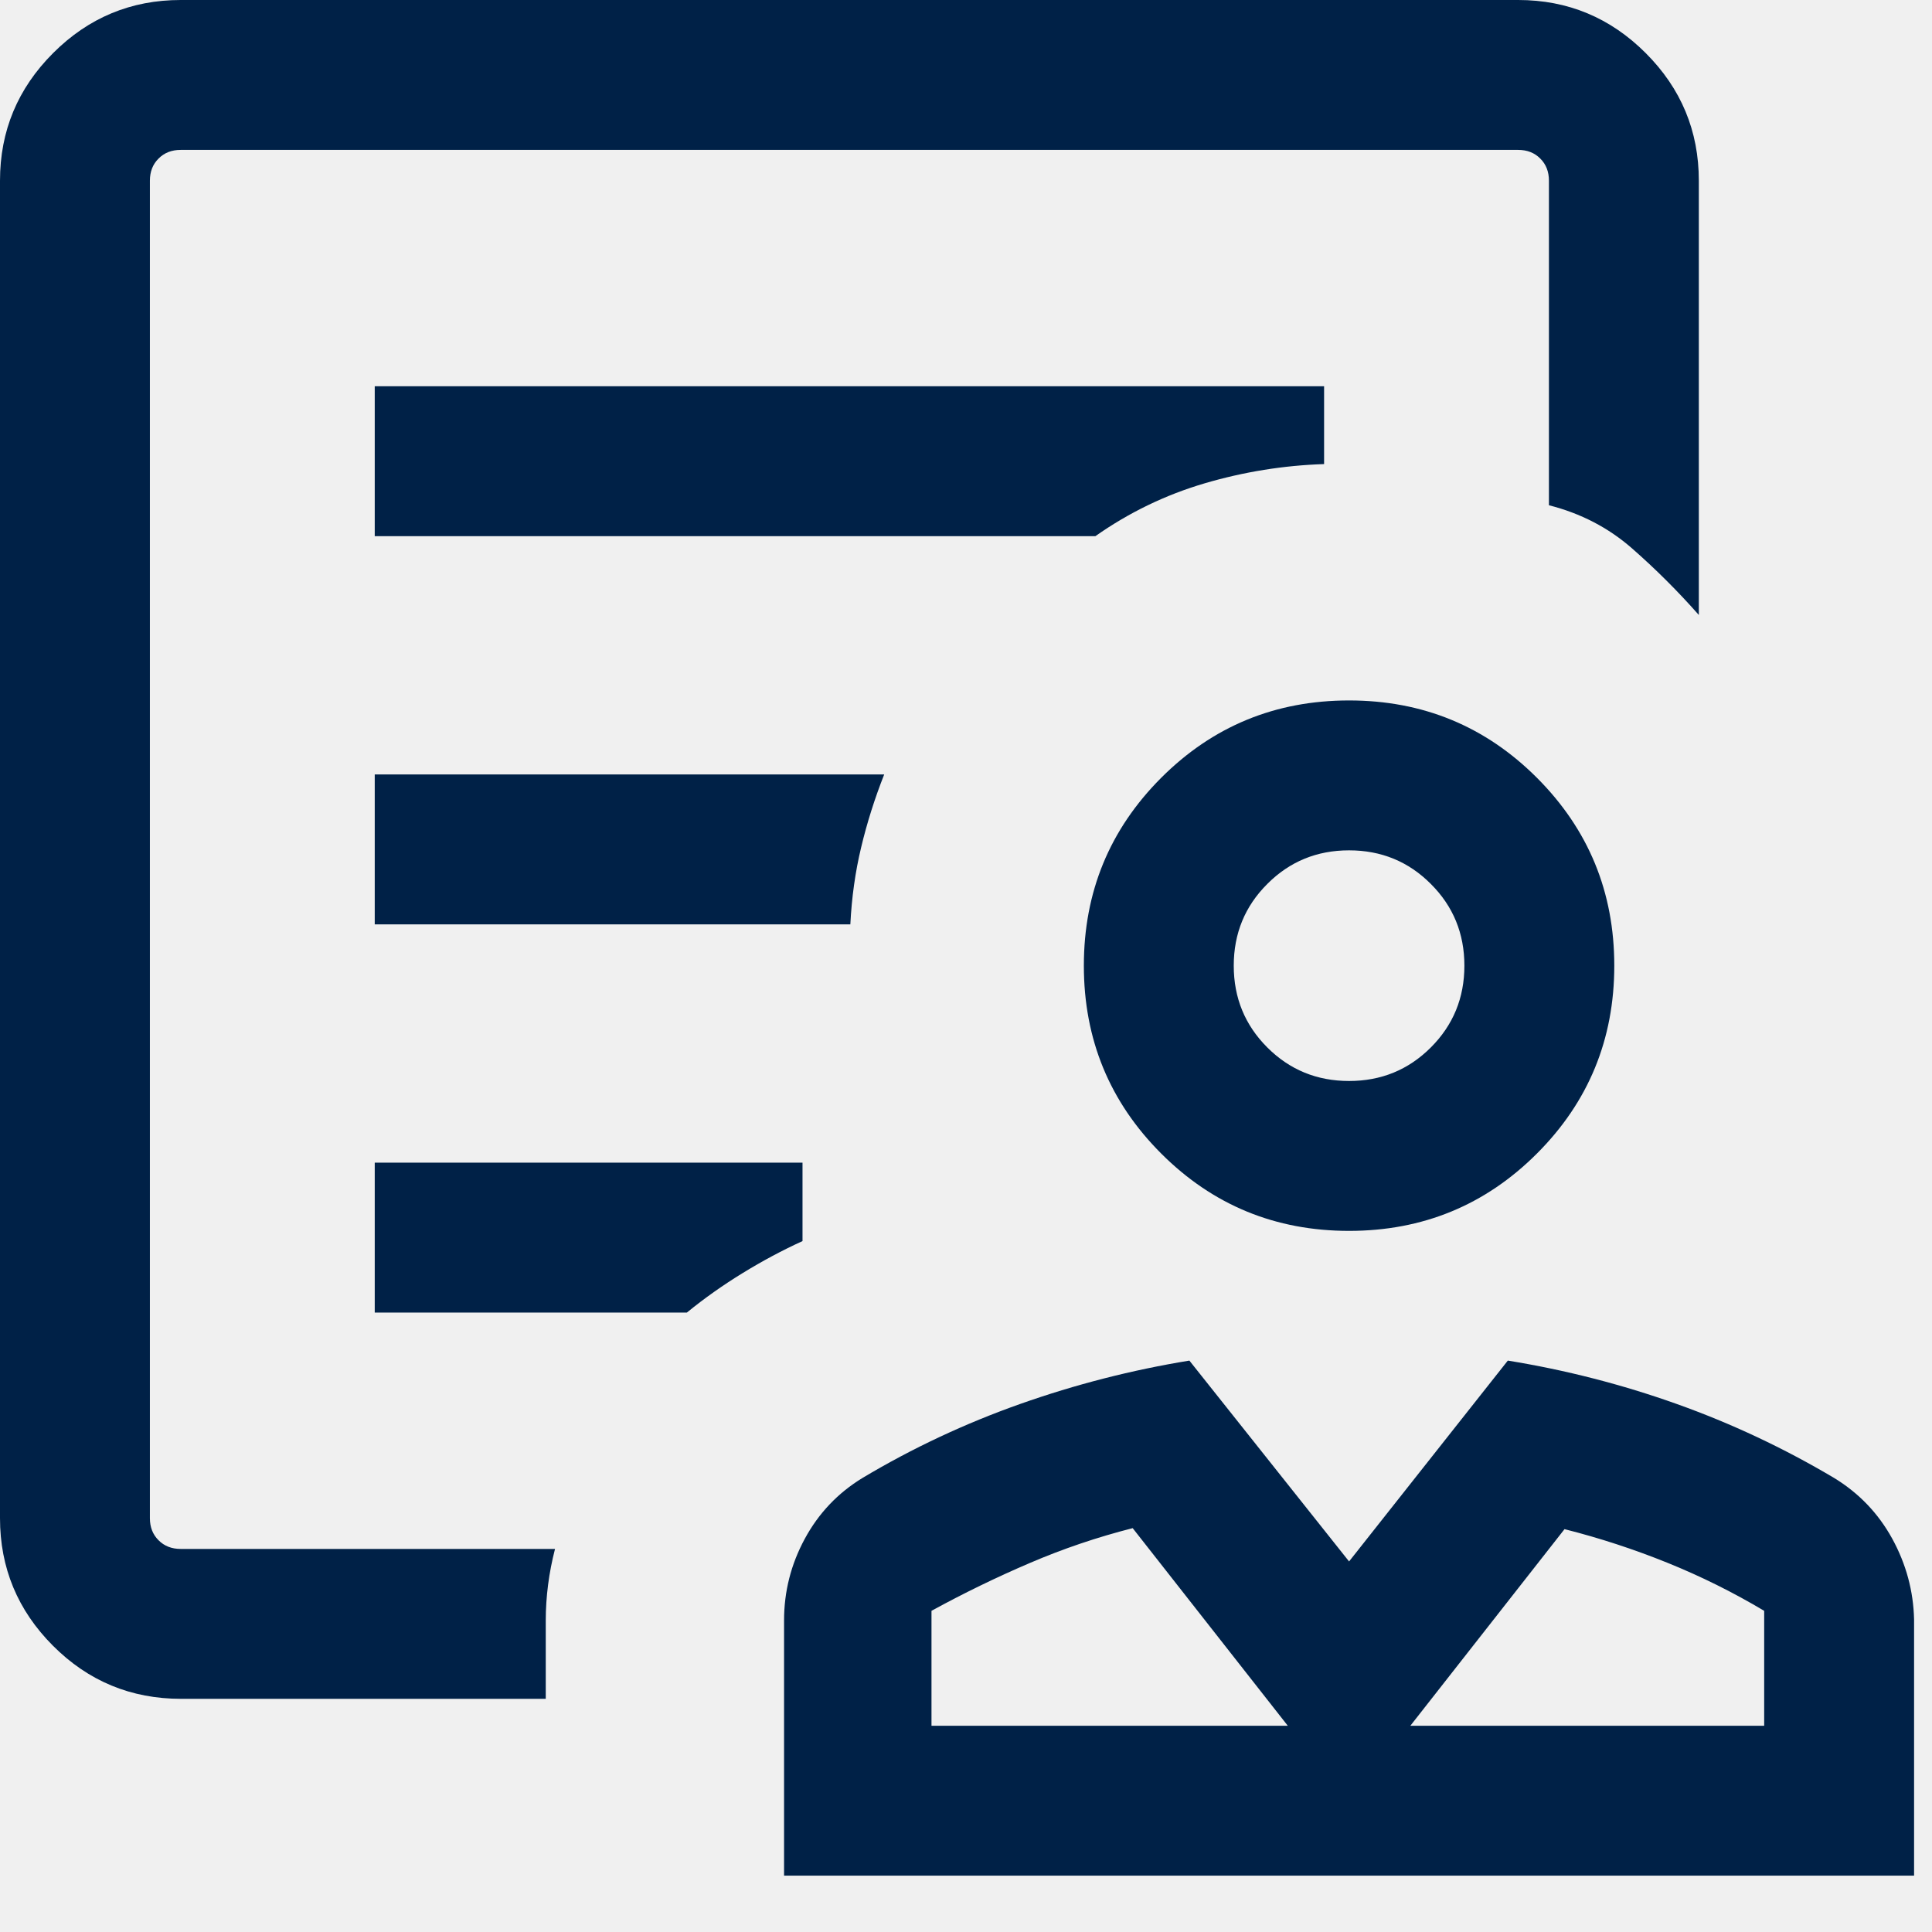
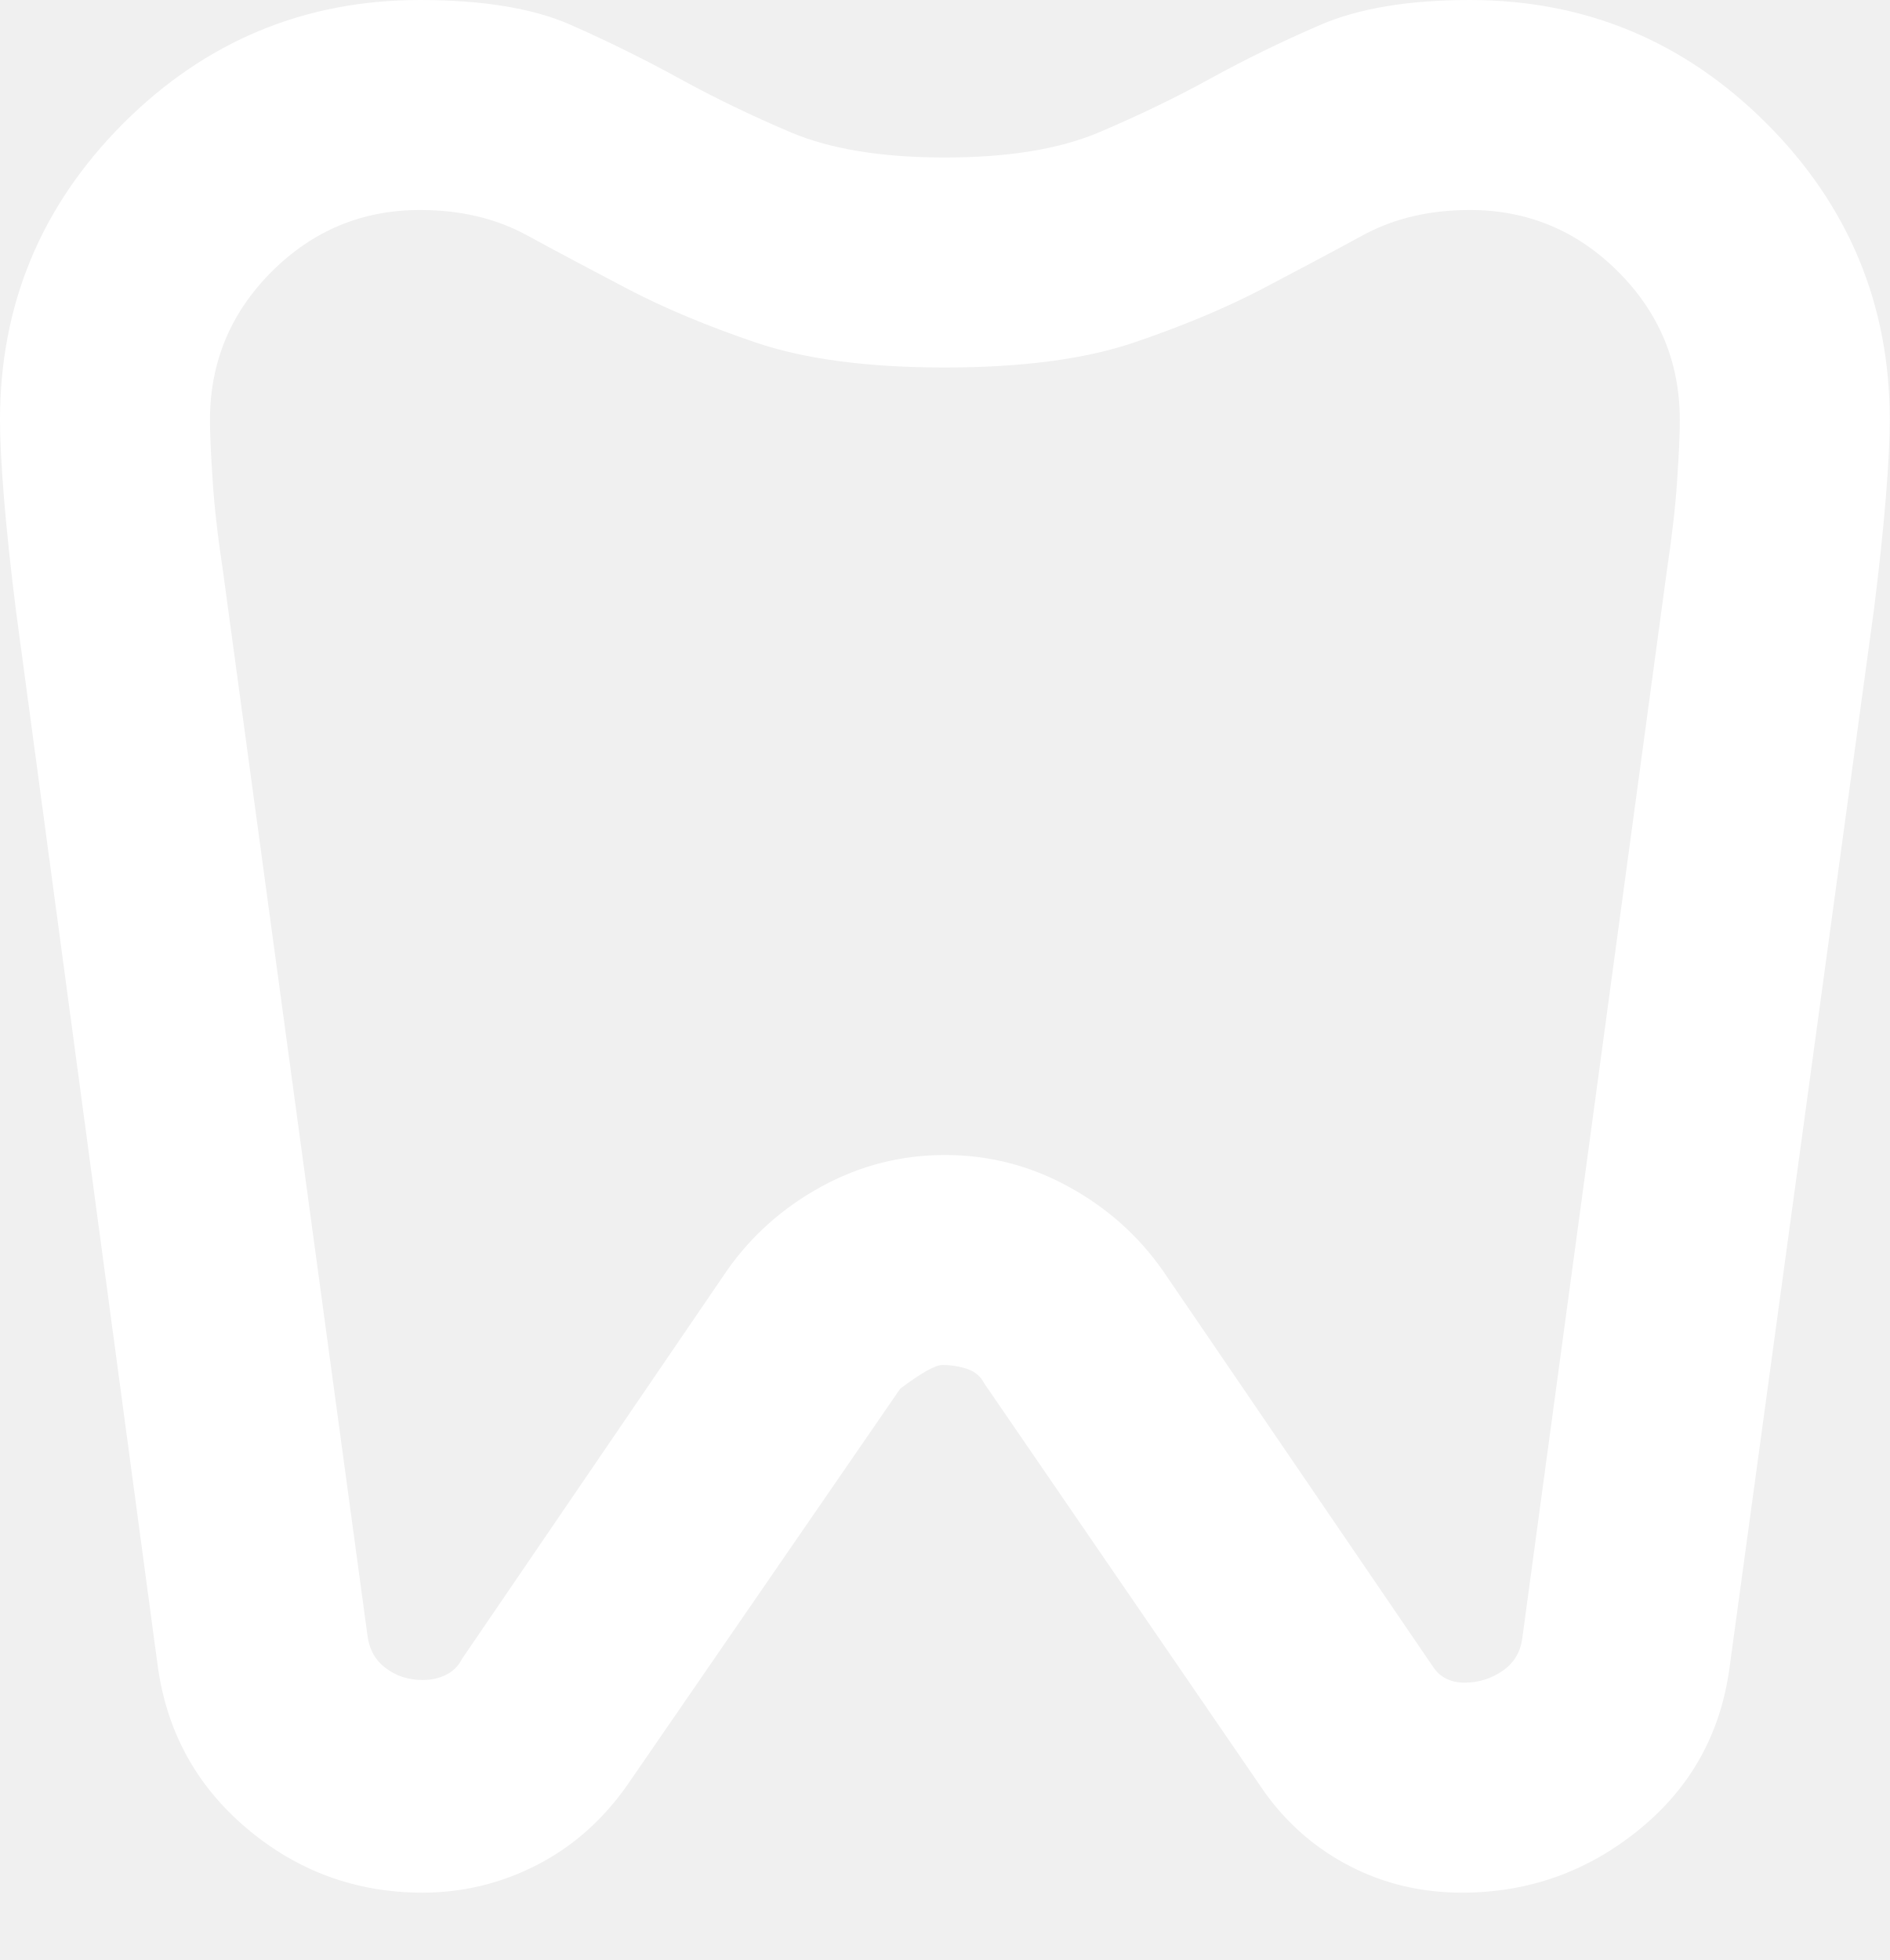
- <svg xmlns="http://www.w3.org/2000/svg" width="29" height="29" viewBox="0 0 29 29" fill="none">
-   <path d="M20.25 18.476C19.144 18.476 18.204 18.089 17.43 17.315C16.656 16.541 16.269 15.601 16.269 14.495C16.269 13.389 16.656 12.45 17.43 11.675C18.204 10.901 19.144 10.514 20.25 10.514C21.356 10.514 22.296 10.901 23.07 11.675C23.844 12.45 24.231 13.389 24.231 14.495C24.231 15.601 23.844 16.541 23.07 17.315C22.296 18.089 21.356 18.476 20.25 18.476ZM20.25 16.226C20.733 16.226 21.142 16.058 21.477 15.723C21.813 15.387 21.981 14.978 21.981 14.495C21.981 14.012 21.813 13.603 21.477 13.268C21.142 12.932 20.733 12.764 20.25 12.764C19.767 12.764 19.358 12.932 19.023 13.268C18.687 13.603 18.519 14.012 18.519 14.495C18.519 14.978 18.687 15.387 19.023 15.723C19.358 16.058 19.767 16.226 20.25 16.226ZM11.769 28.154V24.323C11.769 23.889 11.873 23.48 12.08 23.098C12.287 22.715 12.576 22.41 12.949 22.183C13.696 21.737 14.484 21.367 15.313 21.074C16.142 20.781 16.989 20.564 17.853 20.423L20.25 23.438L22.633 20.423C23.501 20.564 24.346 20.781 25.168 21.074C25.99 21.367 26.776 21.737 27.528 22.183C27.901 22.41 28.192 22.713 28.402 23.094C28.611 23.475 28.721 23.88 28.731 24.309V28.154H11.769ZM13.982 25.904H19.33L17.002 22.938C16.472 23.073 15.957 23.247 15.456 23.462C14.956 23.676 14.464 23.915 13.982 24.179V25.904ZM21.17 25.904H26.481V24.179C26.013 23.9 25.529 23.66 25.029 23.458C24.529 23.256 24.014 23.087 23.484 22.953L21.17 25.904ZM2.718 25.5C1.966 25.5 1.325 25.234 0.795 24.703C0.265 24.172 0 23.534 0 22.788V2.712C0 1.966 0.266 1.328 0.797 0.797C1.328 0.266 1.966 0 2.712 0H22.788C23.534 0 24.172 0.266 24.703 0.797C25.234 1.328 25.5 1.966 25.5 2.712V9.231C25.186 8.875 24.852 8.542 24.497 8.231C24.143 7.921 23.727 7.705 23.25 7.584V2.712C23.25 2.577 23.207 2.466 23.12 2.38C23.034 2.293 22.923 2.25 22.788 2.25H2.712C2.577 2.25 2.466 2.293 2.38 2.38C2.293 2.466 2.25 2.577 2.25 2.712V22.788C2.25 22.923 2.293 23.034 2.38 23.12C2.466 23.207 2.577 23.25 2.712 23.25H8.331C8.285 23.429 8.25 23.608 8.227 23.787C8.204 23.965 8.192 24.144 8.192 24.323V25.5H2.718ZM5.625 8.048H16.442C16.948 7.692 17.495 7.428 18.082 7.255C18.67 7.082 19.267 6.986 19.875 6.966V5.798H5.625V8.048ZM5.625 13.875H12.764C12.784 13.475 12.837 13.09 12.926 12.72C13.014 12.35 13.13 11.985 13.272 11.625H5.625V13.875ZM5.625 19.702H10.31C10.575 19.486 10.854 19.289 11.148 19.109C11.441 18.929 11.74 18.769 12.046 18.629V17.452H5.625V19.702ZM2.25 23.25C2.25 23.25 2.25 23.202 2.25 23.106C2.25 23.009 2.25 22.904 2.25 22.788V2.712C2.25 2.596 2.25 2.49 2.25 2.394C2.25 2.298 2.25 2.25 2.25 2.25C2.25 2.25 2.25 2.298 2.25 2.394C2.25 2.49 2.25 2.596 2.25 2.712V7.561C2.25 7.361 2.25 7.207 2.25 7.099C2.25 6.991 2.25 6.937 2.25 6.937C2.25 6.937 2.25 7.674 2.25 9.148C2.25 10.622 2.25 12.404 2.25 14.495C2.25 15.075 2.25 15.655 2.25 16.235C2.25 16.814 2.25 17.394 2.25 17.974C2.25 18.151 2.25 18.34 2.25 18.539C2.25 18.739 2.25 18.927 2.25 19.105C2.25 19.795 2.25 20.486 2.25 21.177C2.25 21.869 2.25 22.56 2.25 23.25Z" fill="#002147" />
+ <svg xmlns="http://www.w3.org/2000/svg" width="27" height="28" viewBox="0 0 27 28" fill="none">
+   <path d="M21 0C22.65 0 24.062 0.588 25.238 1.762C26.413 2.938 27 4.35 27 6C27 6.275 26.981 6.644 26.944 7.106C26.906 7.569 26.85 8.1 26.775 8.7L24.712 23.812C24.587 24.762 24.156 25.538 23.419 26.137C22.681 26.738 21.837 27.038 20.887 27.038C20.312 27.038 19.781 26.913 19.294 26.663C18.806 26.413 18.4 26.062 18.075 25.613L14.062 19.762C14.012 19.663 13.931 19.594 13.819 19.556C13.706 19.519 13.588 19.5 13.463 19.5C13.363 19.5 13.162 19.613 12.863 19.837L8.963 25.5C8.613 26 8.181 26.381 7.669 26.644C7.156 26.906 6.612 27.038 6.037 27.038C5.088 27.038 4.25 26.731 3.525 26.119C2.8 25.506 2.375 24.725 2.25 23.775L0.225 8.7C0.15 8.1 0.094 7.569 0.056 7.106C0.019 6.644 0 6.275 0 6C0 4.35 0.588 2.938 1.762 1.762C2.938 0.588 4.35 0 6 0C6.9 0 7.619 0.119 8.156 0.356C8.694 0.594 9.213 0.85 9.713 1.125C10.213 1.4 10.744 1.656 11.306 1.894C11.869 2.131 12.6 2.25 13.5 2.25C14.4 2.25 15.131 2.131 15.694 1.894C16.256 1.656 16.788 1.4 17.288 1.125C17.788 0.85 18.312 0.594 18.863 0.356C19.413 0.119 20.125 0 21 0V0M21 3C20.425 3 19.919 3.119 19.481 3.356C19.044 3.594 18.562 3.85 18.038 4.125C17.512 4.4 16.9 4.656 16.2 4.894C15.5 5.131 14.6 5.25 13.5 5.25C12.4 5.25 11.5 5.131 10.8 4.894C10.1 4.656 9.488 4.4 8.963 4.125C8.438 3.85 7.956 3.594 7.519 3.356C7.081 3.119 6.575 3 6 3C5.175 3 4.469 3.294 3.881 3.881C3.294 4.469 3 5.175 3 6C3 6.2 3.013 6.487 3.038 6.862C3.062 7.237 3.112 7.675 3.188 8.175L5.25 23.363C5.275 23.562 5.362 23.719 5.513 23.831C5.662 23.944 5.838 24 6.037 24C6.162 24 6.275 23.975 6.375 23.925C6.475 23.875 6.55 23.8 6.6 23.7L10.387 18.15C10.738 17.65 11.188 17.25 11.738 16.95C12.287 16.65 12.875 16.5 13.5 16.5C14.125 16.5 14.713 16.65 15.262 16.95C15.812 17.25 16.262 17.65 16.613 18.15L20.475 23.812C20.525 23.887 20.587 23.944 20.663 23.981C20.738 24.019 20.825 24.038 20.925 24.038C21.125 24.038 21.306 23.981 21.469 23.869C21.631 23.756 21.725 23.6 21.75 23.4L23.812 8.175C23.887 7.675 23.938 7.237 23.962 6.862C23.988 6.487 24 6.2 24 6C24 5.175 23.706 4.469 23.119 3.881C22.531 3.294 21.825 3 21 3V3M13.5 13.5V13.5V13.5V13.5V13.5V13.5V13.5V13.5V13.5V13.5V13.5V13.5V13.5V13.5V13.5V13.5V13.5V13.5V13.5V13.5V13.5V13.5V13.5V13.5V13.5V13.5V13.5V13.5V13.5V13.5V13.5V13.5V13.5V13.5" fill="white" />
</svg>
